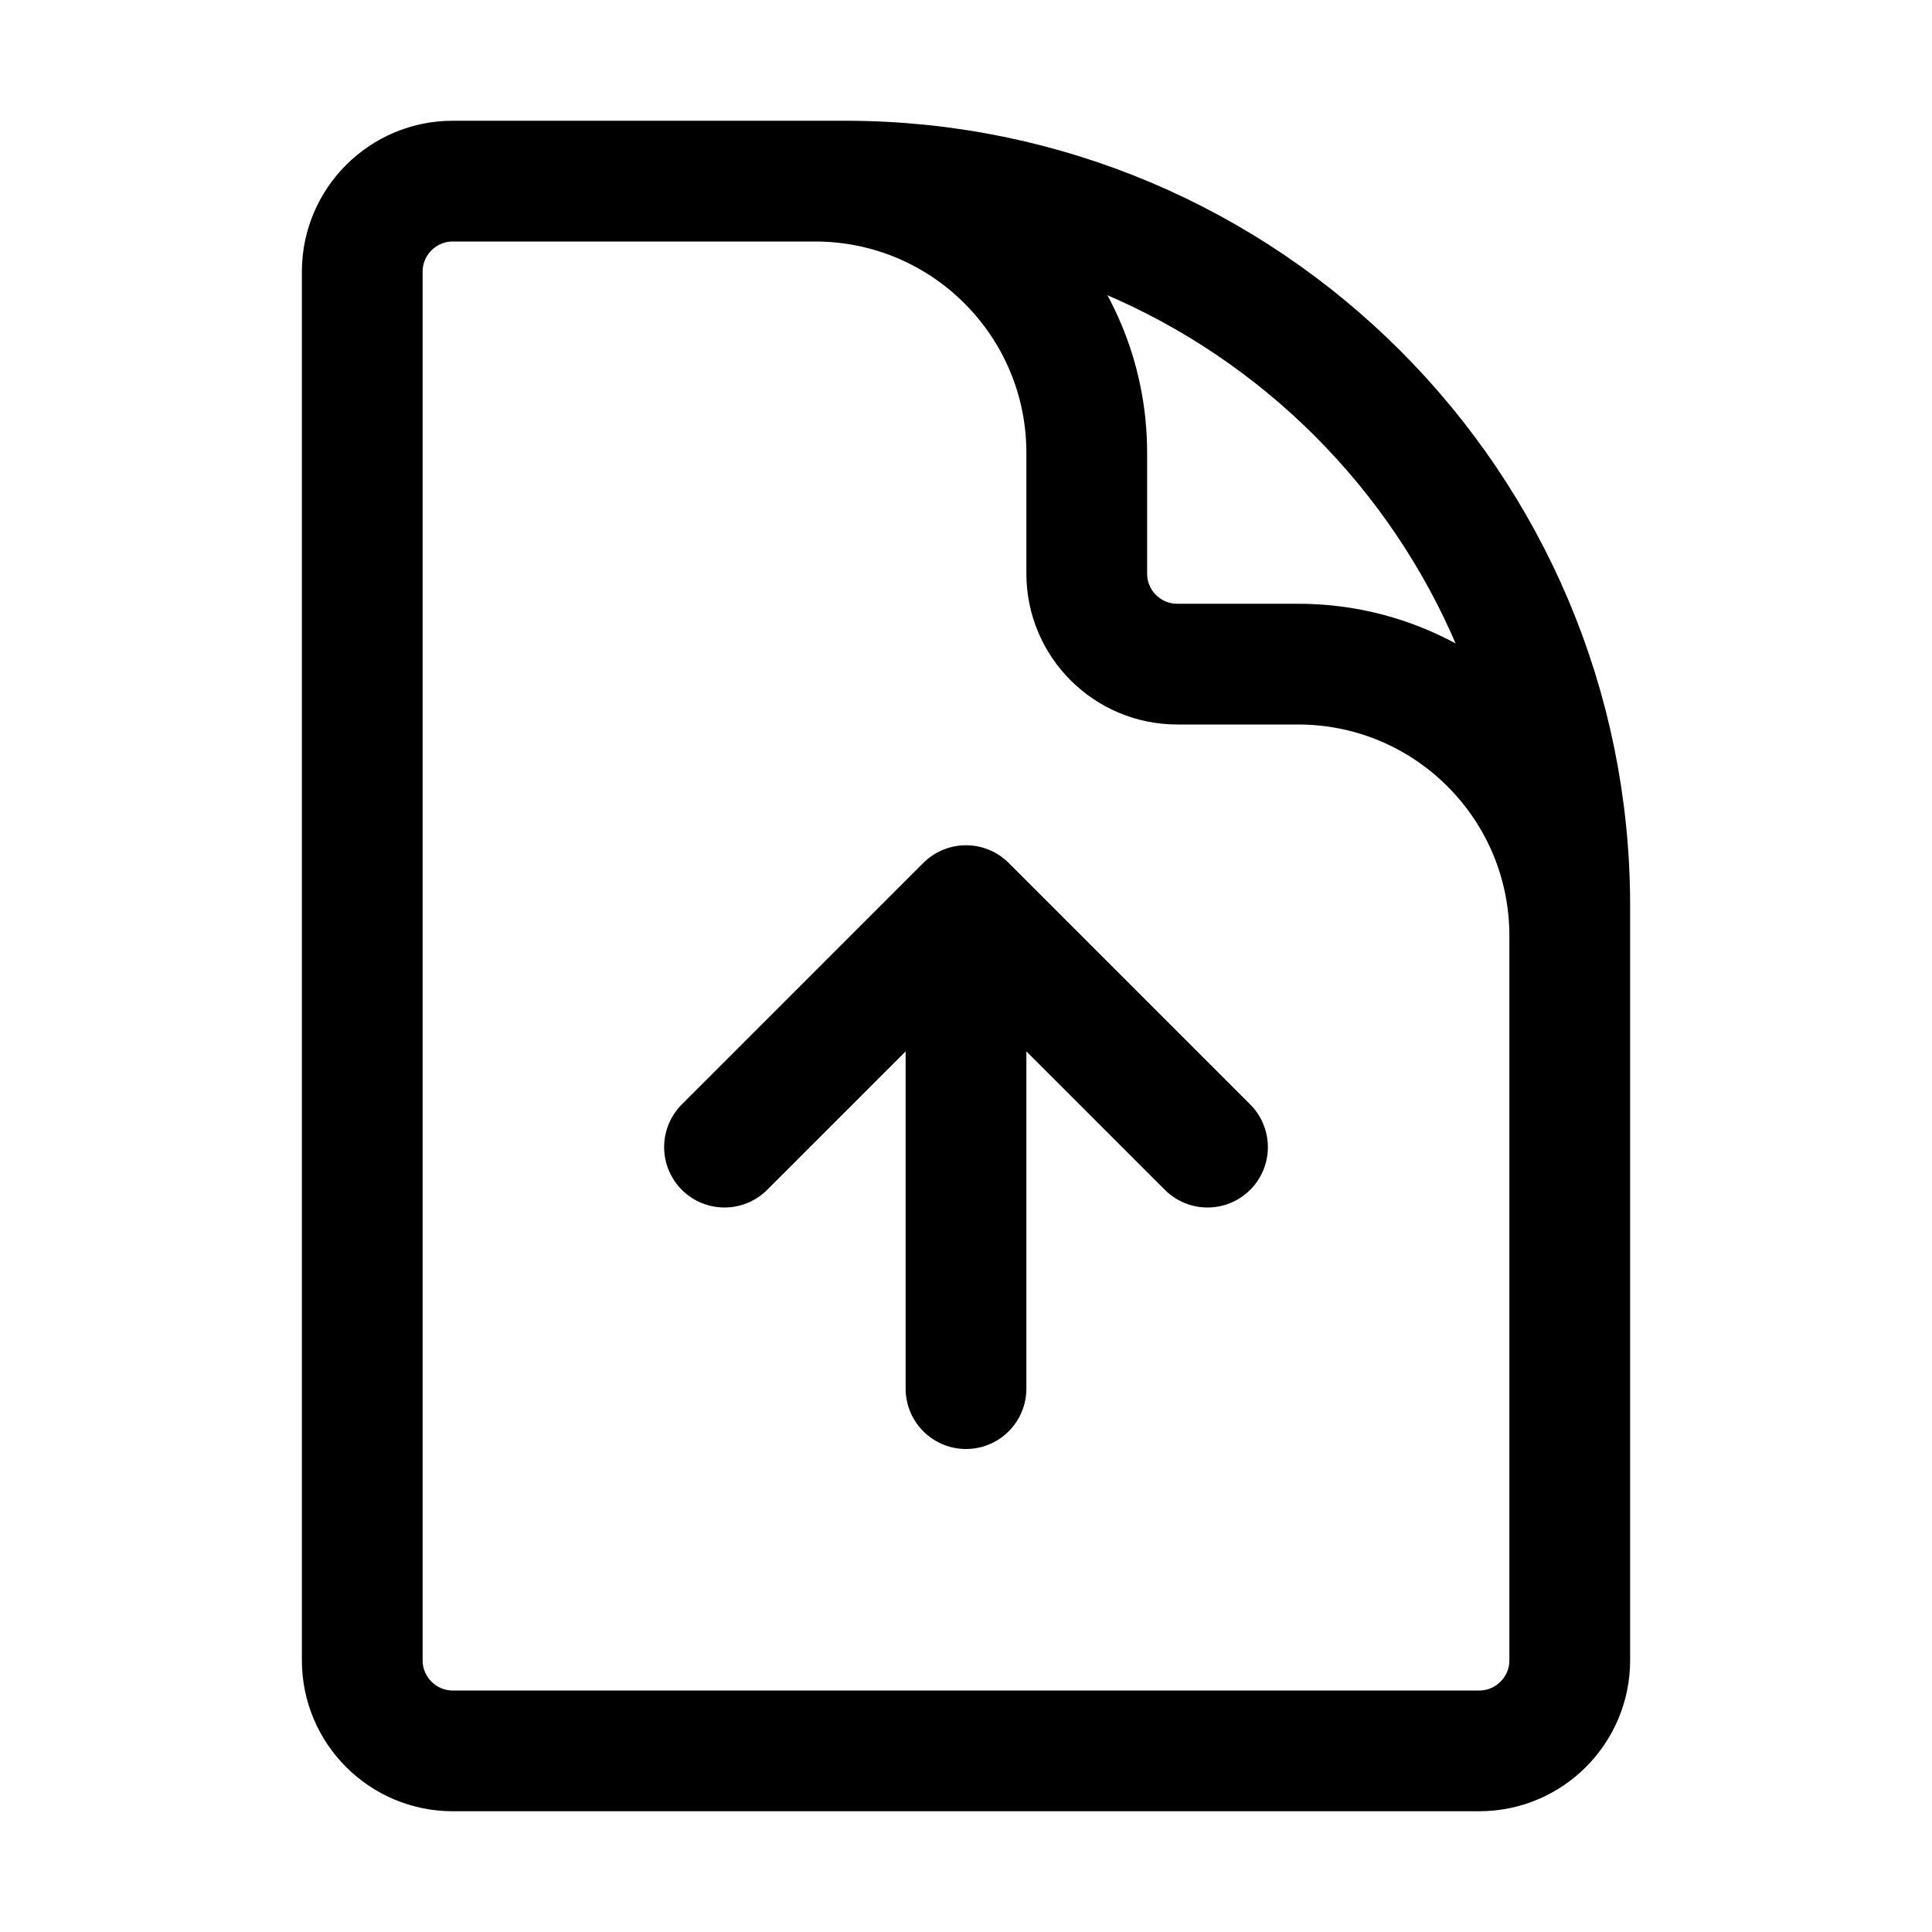
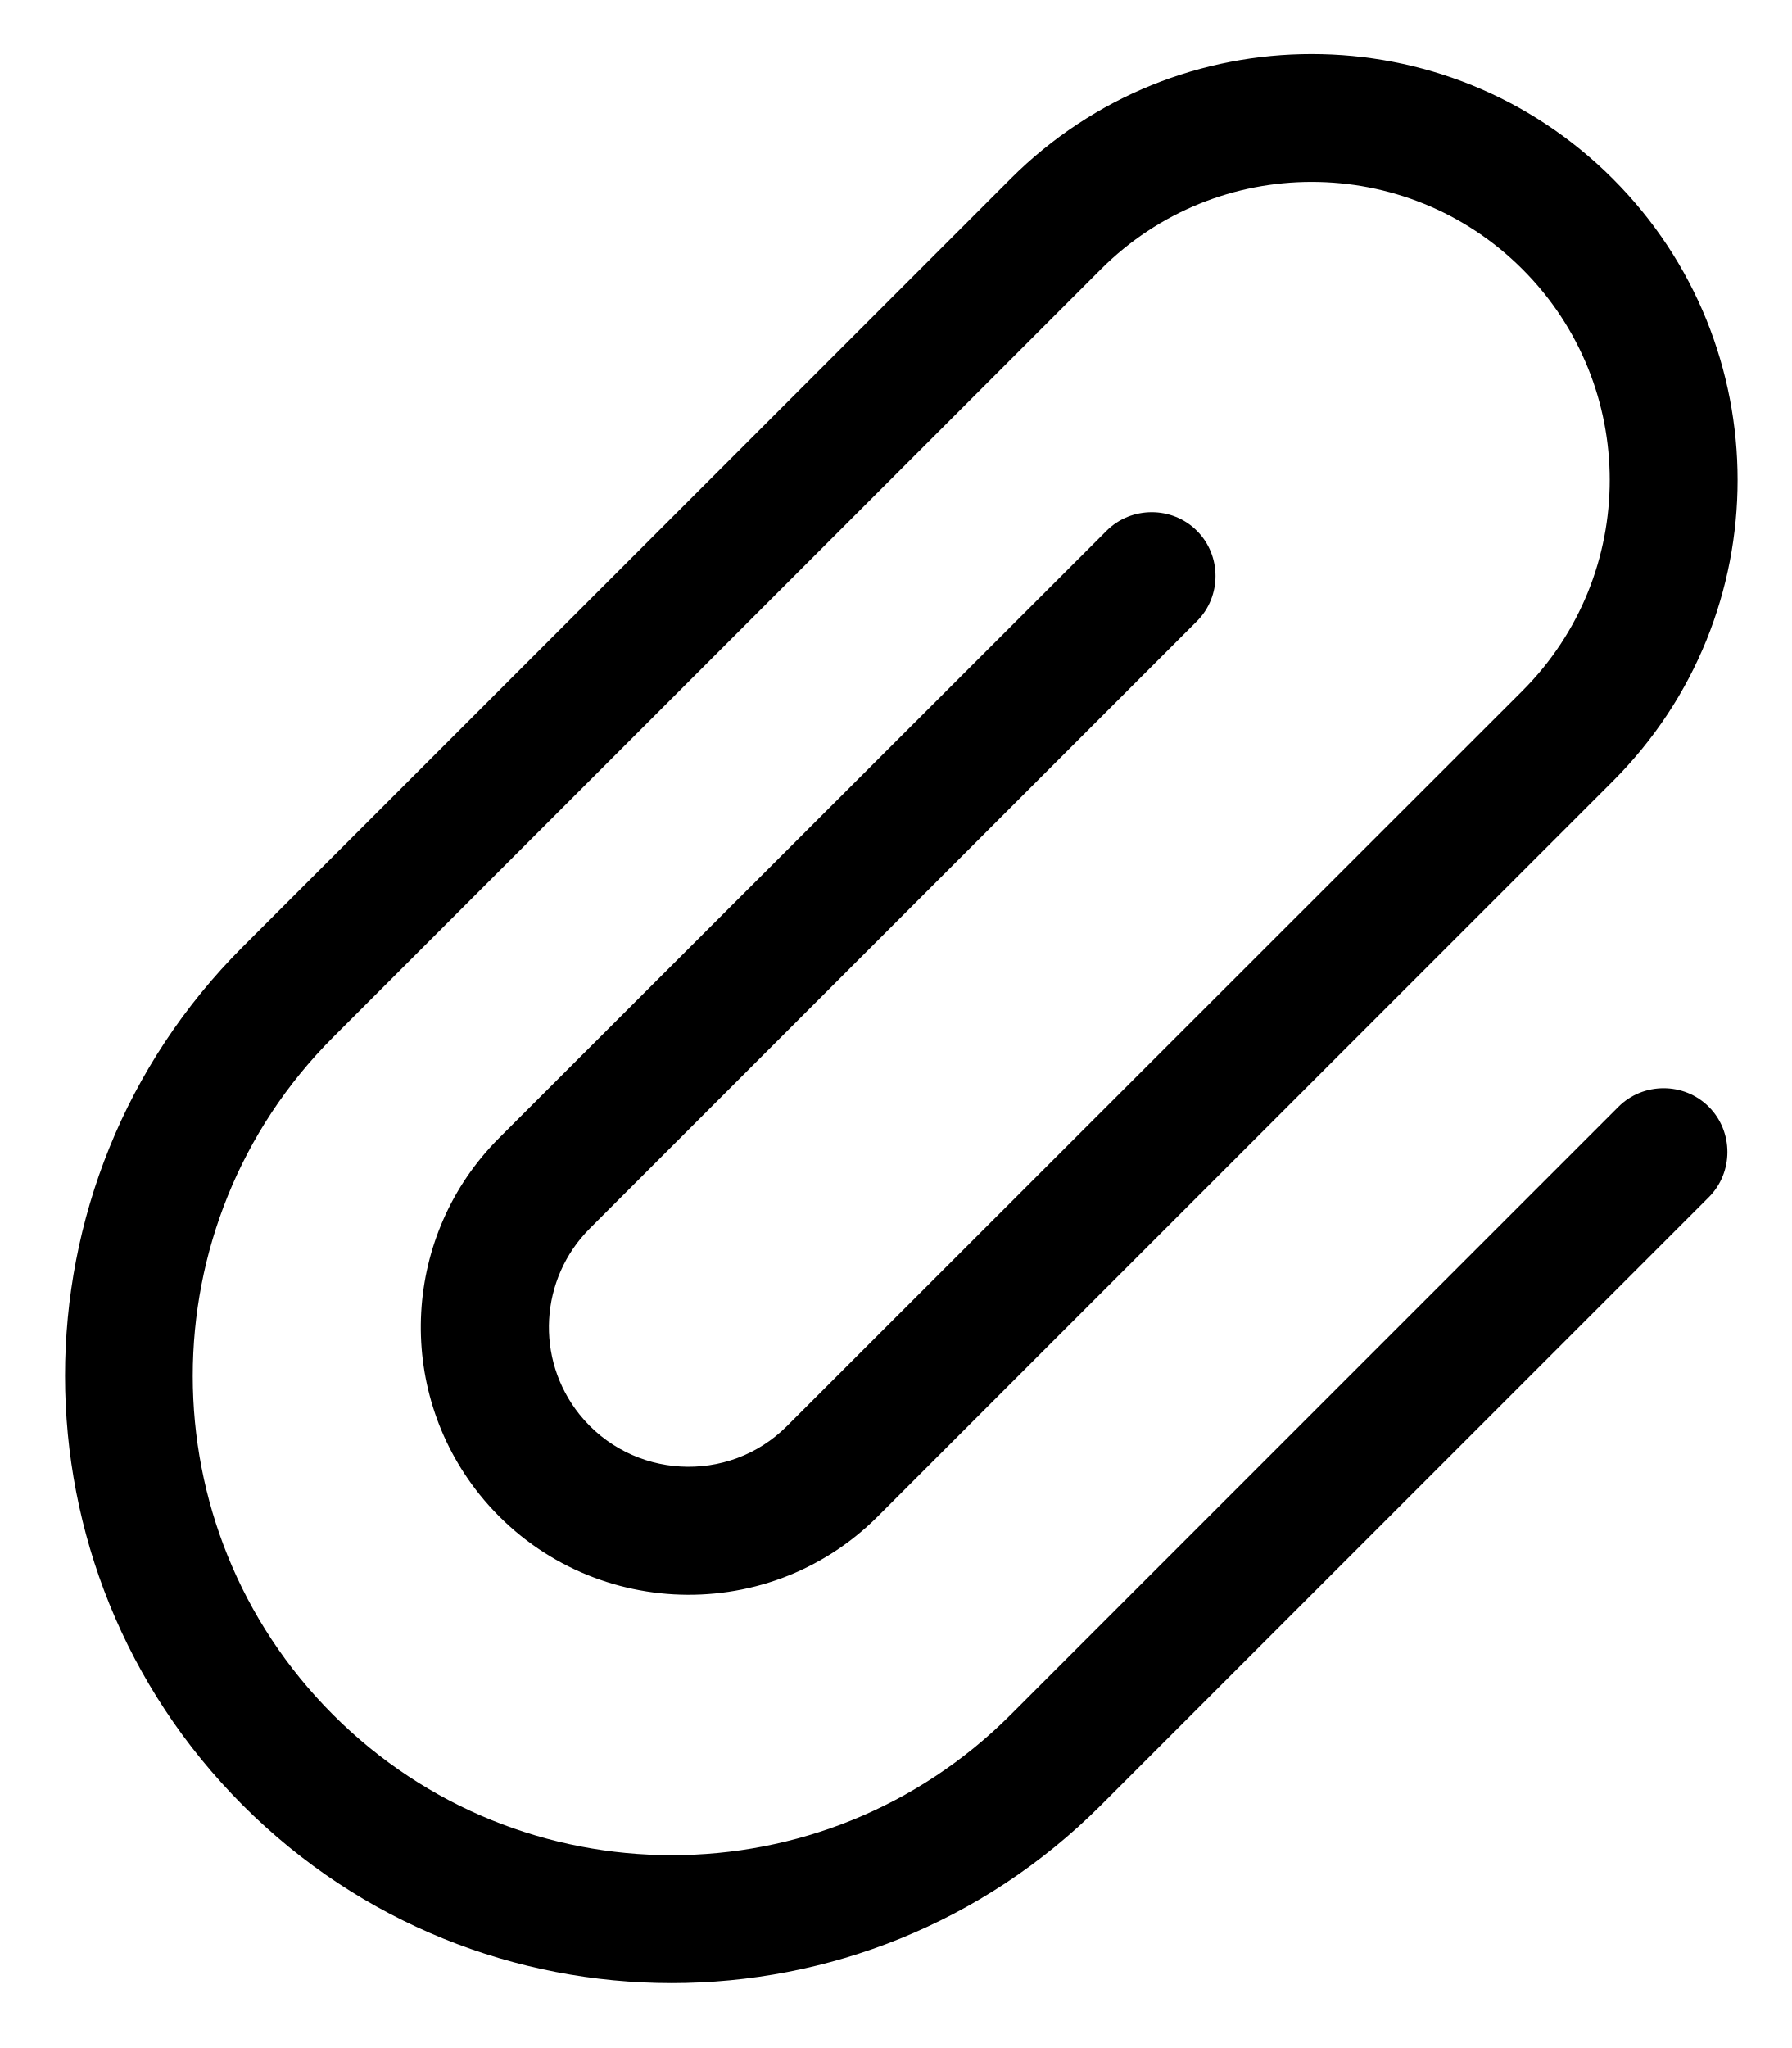
- <svg xmlns="http://www.w3.org/2000/svg" fill="none" viewBox="0 0 24 24" stroke-width="1.5" stroke="currentColor" class="w-6 h-6">
-   <path stroke-linecap="round" stroke-linejoin="round" d="M19.5 14.25v-2.625a3.375 3.375 0 00-3.375-3.375h-1.5A1.125 1.125 0 0113.5 7.125v-1.5a3.375 3.375 0 00-3.375-3.375H8.25m6.75 12l-3-3m0 0l-3 3m3-3v6m-1.5-15H5.625c-.621 0-1.125.504-1.125 1.125v17.25c0 .621.504 1.125 1.125 1.125h12.75c.621 0 1.125-.504 1.125-1.125V11.25a9 9 0 00-9-9z" />
+ <svg xmlns="http://www.w3.org/2000/svg" viewBox="0 0 448 512">
+   <path d="M380.7 67.3c-29.1-29.1-76.3-29.1-105.4 0l-192 192c-46.8 46.8-46.8 122.6 0 169.4s122.6 46.8 169.4 0l152-152c6.2-6.2 16.4-6.2 22.6 0s6.2 16.4 0 22.6l-152 152c-59.3 59.3-155.4 59.3-214.6 0S1.4 296 60.7 236.7l192-192c41.6-41.6 109-41.6 150.6 0s41.6 109 0 150.6L219.5 379.1c-28.2 28.2-74.6 25.6-99.6-5.5c-21.3-26.6-19.2-65 4.9-89.1L276.7 132.7c6.2-6.2 16.4-6.2 22.6 0s6.2 16.4 0 22.6L147.5 307.1c-12.6 12.6-13.7 32.6-2.6 46.5c13 16.2 37.2 17.6 51.9 2.9L380.7 172.7c29.1-29.1 29.1-76.3 0-105.4z" />
</svg>
